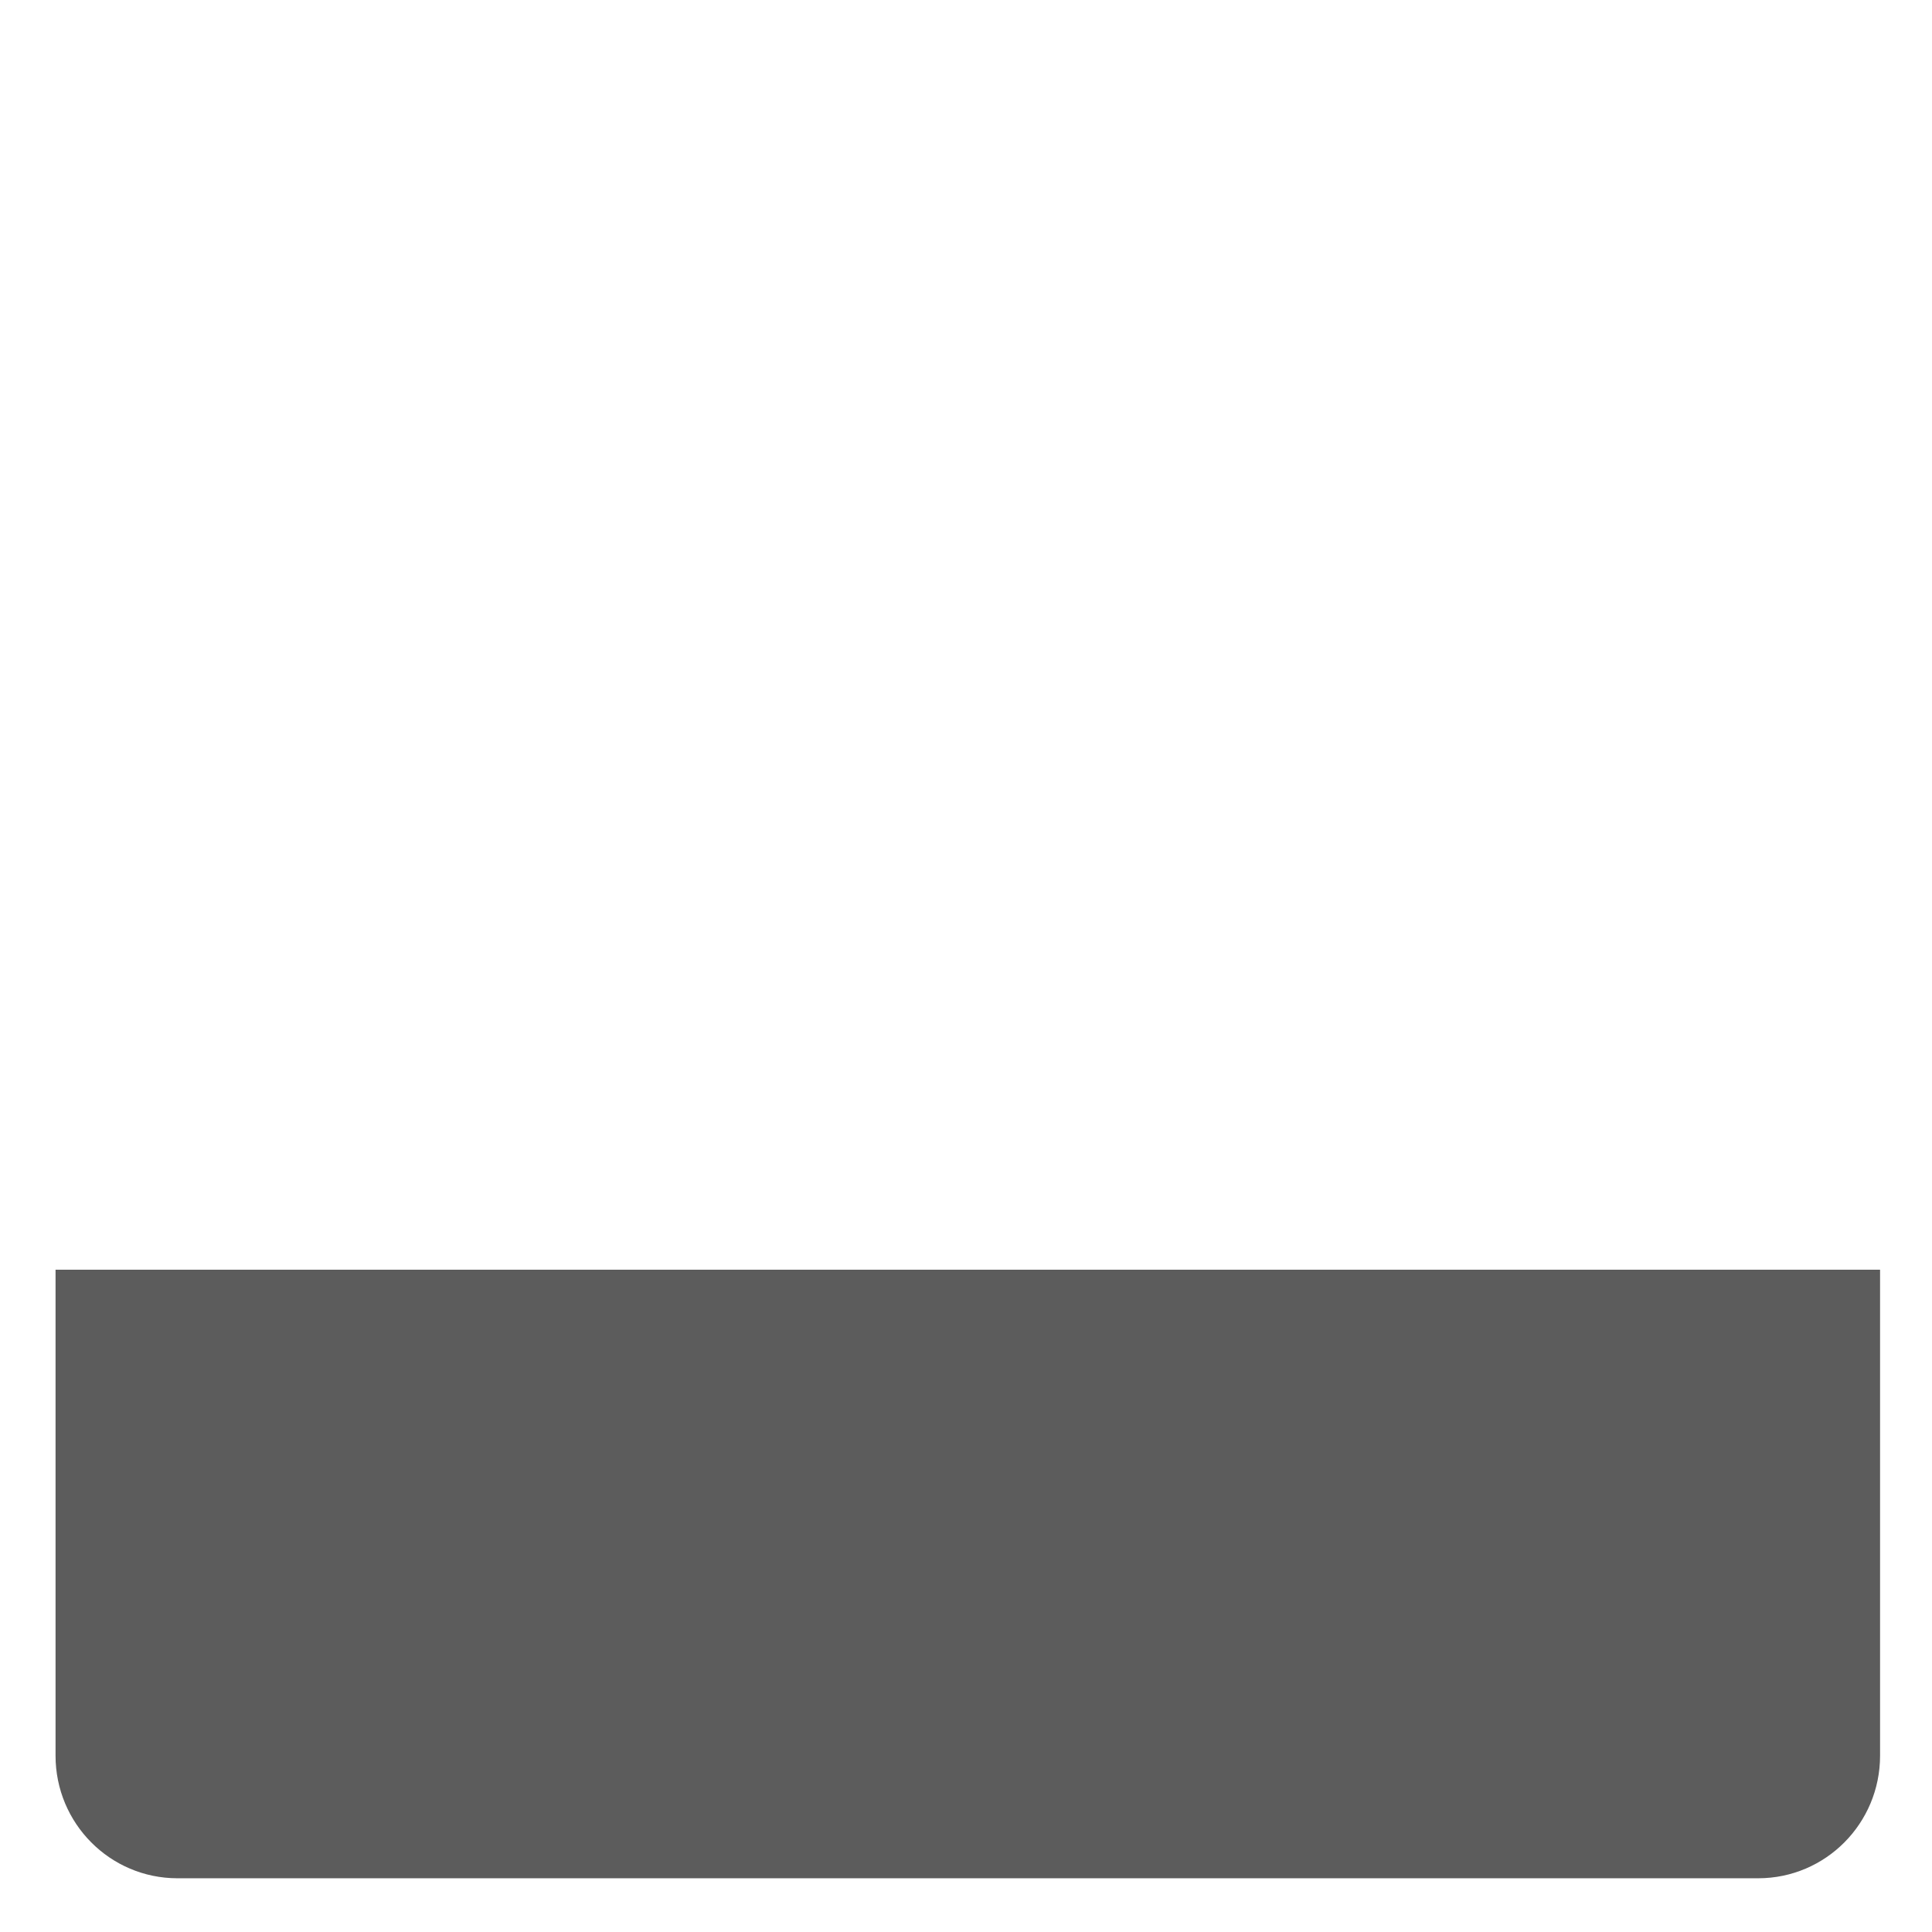
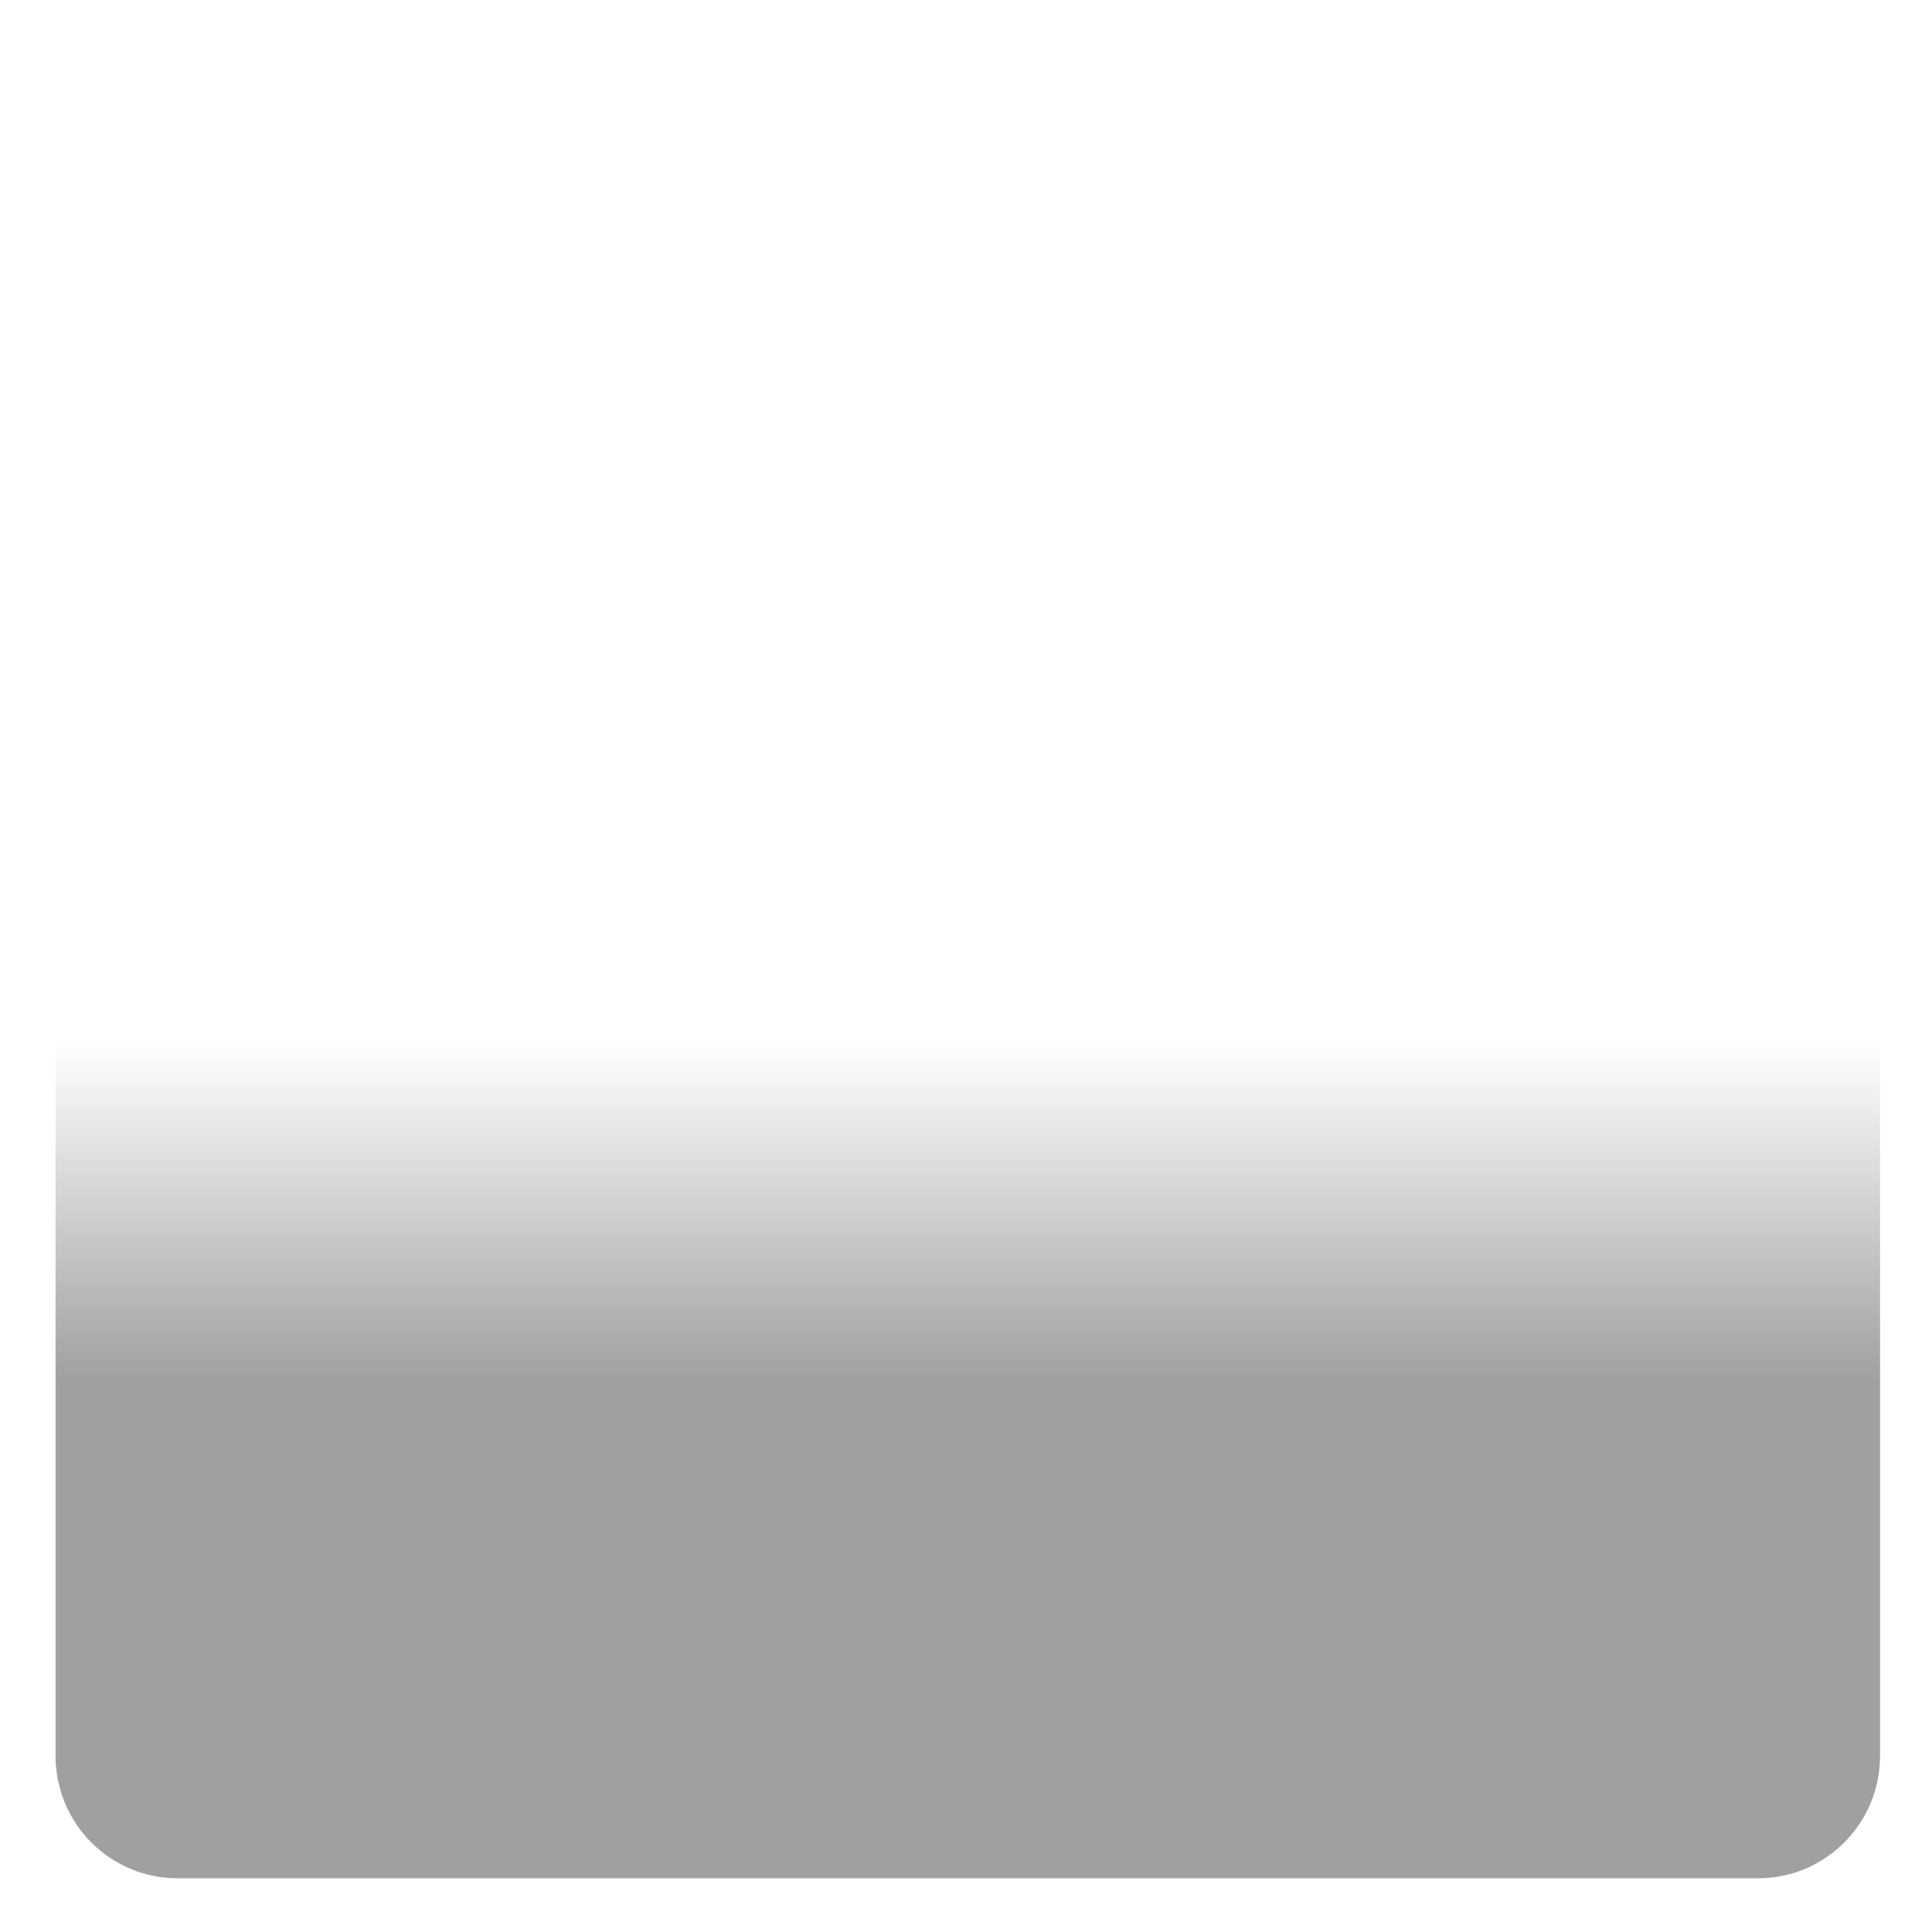
<svg xmlns="http://www.w3.org/2000/svg" xmlns:xlink="http://www.w3.org/1999/xlink" width="100" height="100" id="svg2" version="1.1">
  <defs id="defs4">
+     <linearGradient id="linearGradient2998">
+       <stop style="stop-color:#000000;stop-opacity:0" offset="0" id="stop3000" />
+       <stop style="stop-color:#000000;stop-opacity:0.374" offset="1" id="stop3002" />
+     </linearGradient>
    <linearGradient id="linearGradient3786">
      <stop id="stop3788" offset="0" style="stop-color:#ffffff;stop-opacity:0.596" />
      <stop id="stop3790" offset="1" style="stop-color:#ffffff;stop-opacity:0" />
    </linearGradient>
    <linearGradient id="linearGradient3772">
      <stop style="stop-color:#ffffff;stop-opacity:0.649" offset="0" id="stop3774" />
      <stop id="stop3804" offset="0.337" style="stop-color:#ffffff;stop-opacity:0.31;" />
      <stop id="stop3802" offset="0.416" style="stop-color:#ffffff;stop-opacity:0.259;" />
      <stop id="stop3800" offset="0.51" style="stop-color:#ffffff;stop-opacity:0.216;" />
      <stop id="stop3798" offset="0.619" style="stop-color:#ffffff;stop-opacity:0.153;" />
      <stop id="stop3796" offset="0.75" style="stop-color:#ffffff;stop-opacity:0.09;" />
      <stop id="stop3794" offset="0.839" style="stop-color:#ffffff;stop-opacity:0.055;" />
      <stop id="stop3792" offset="0.917" style="stop-color:#ffffff;stop-opacity:0.027;" />
      <stop style="stop-color:#ffffff;stop-opacity:0" offset="1" id="stop3776" />
    </linearGradient>
    <radialGradient xlink:href="#linearGradient3772" id="radialGradient3778" cx="49.109" cy="-14.629" fx="49.109" fy="-14.629" r="48.036" gradientTransform="matrix(-1.156153,0.00571083,-0.00496751,-1.00567,106.1688,941.0308)" gradientUnits="userSpaceOnUse" />
    <linearGradient xlink:href="#linearGradient3786" id="linearGradient3784" x1="48.214" y1="1050.13" x2="48.214" y2="994.571" gradientUnits="userSpaceOnUse" gradientTransform="translate(0,2.9263432e-6)" />
+     <linearGradient xlink:href="#linearGradient2998" id="linearGradient3774" x1="55.795" y1="53.993" x2="55.795" y2="71.561" gradientUnits="userSpaceOnUse" />
  </defs>
  <g id="layer1" transform="translate(0,-952.3622)" style="display:inline">
-     <path style="fill:#000000;stroke:none;stroke-width:2;stroke-miterlimit:4;stroke-opacity:1;stroke-dasharray:none;fill-opacity:0.64" d="M 2.875 65.719 L 2.875 90.875 C 2.875 94.373 5.69 97.219 9.188 97.219 L 91 97.219 C 94.498 97.219 97.312 94.373 97.312 90.875 L 97.312 65.719 L 2.875 65.719 z " transform="translate(0,952.3622)" id="rect3000" />
+     <path style="fill:url(#linearGradient3774);fill-opacity:1;stroke:none" d="m 2.875,53.844 0,37.031 c 0,3.498 2.815,6.344 6.312,6.344 l 81.812,0 c 3.498,0 6.312,-2.846 6.312,-6.344 l 0,-37.031 z" id="rect3000" transform="translate(0,952.3622)" />
  </g>
</svg>
